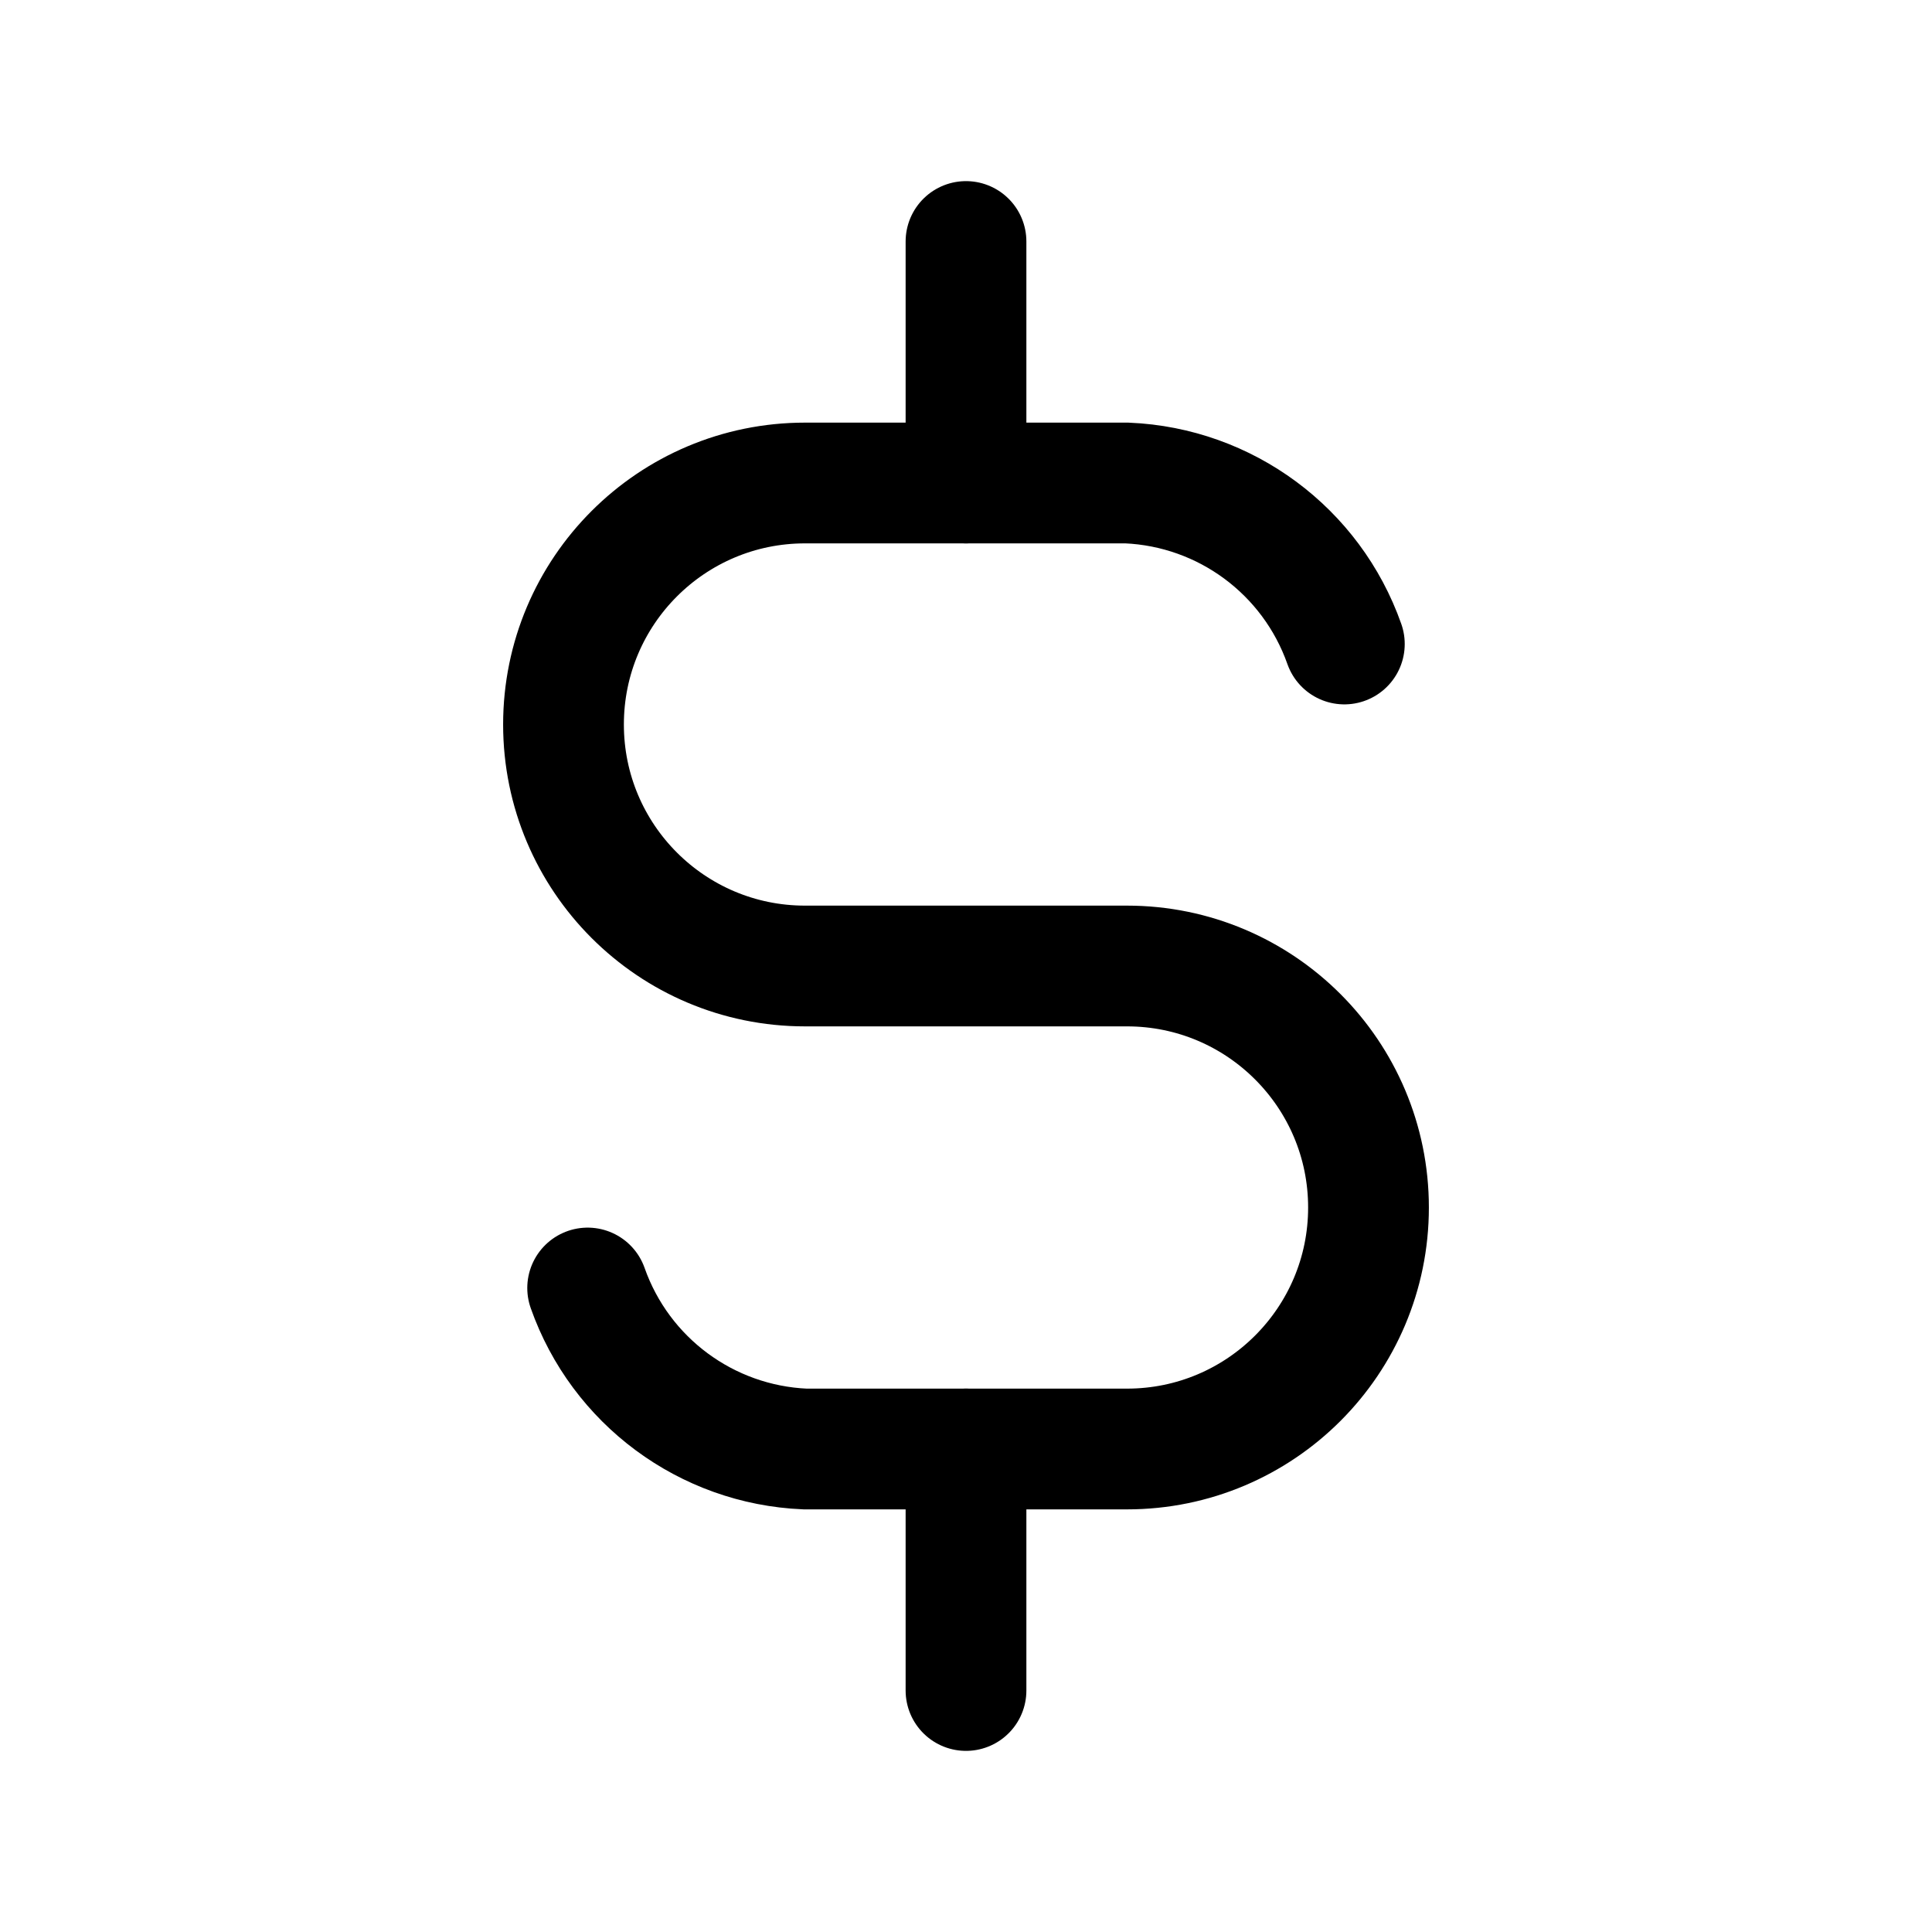
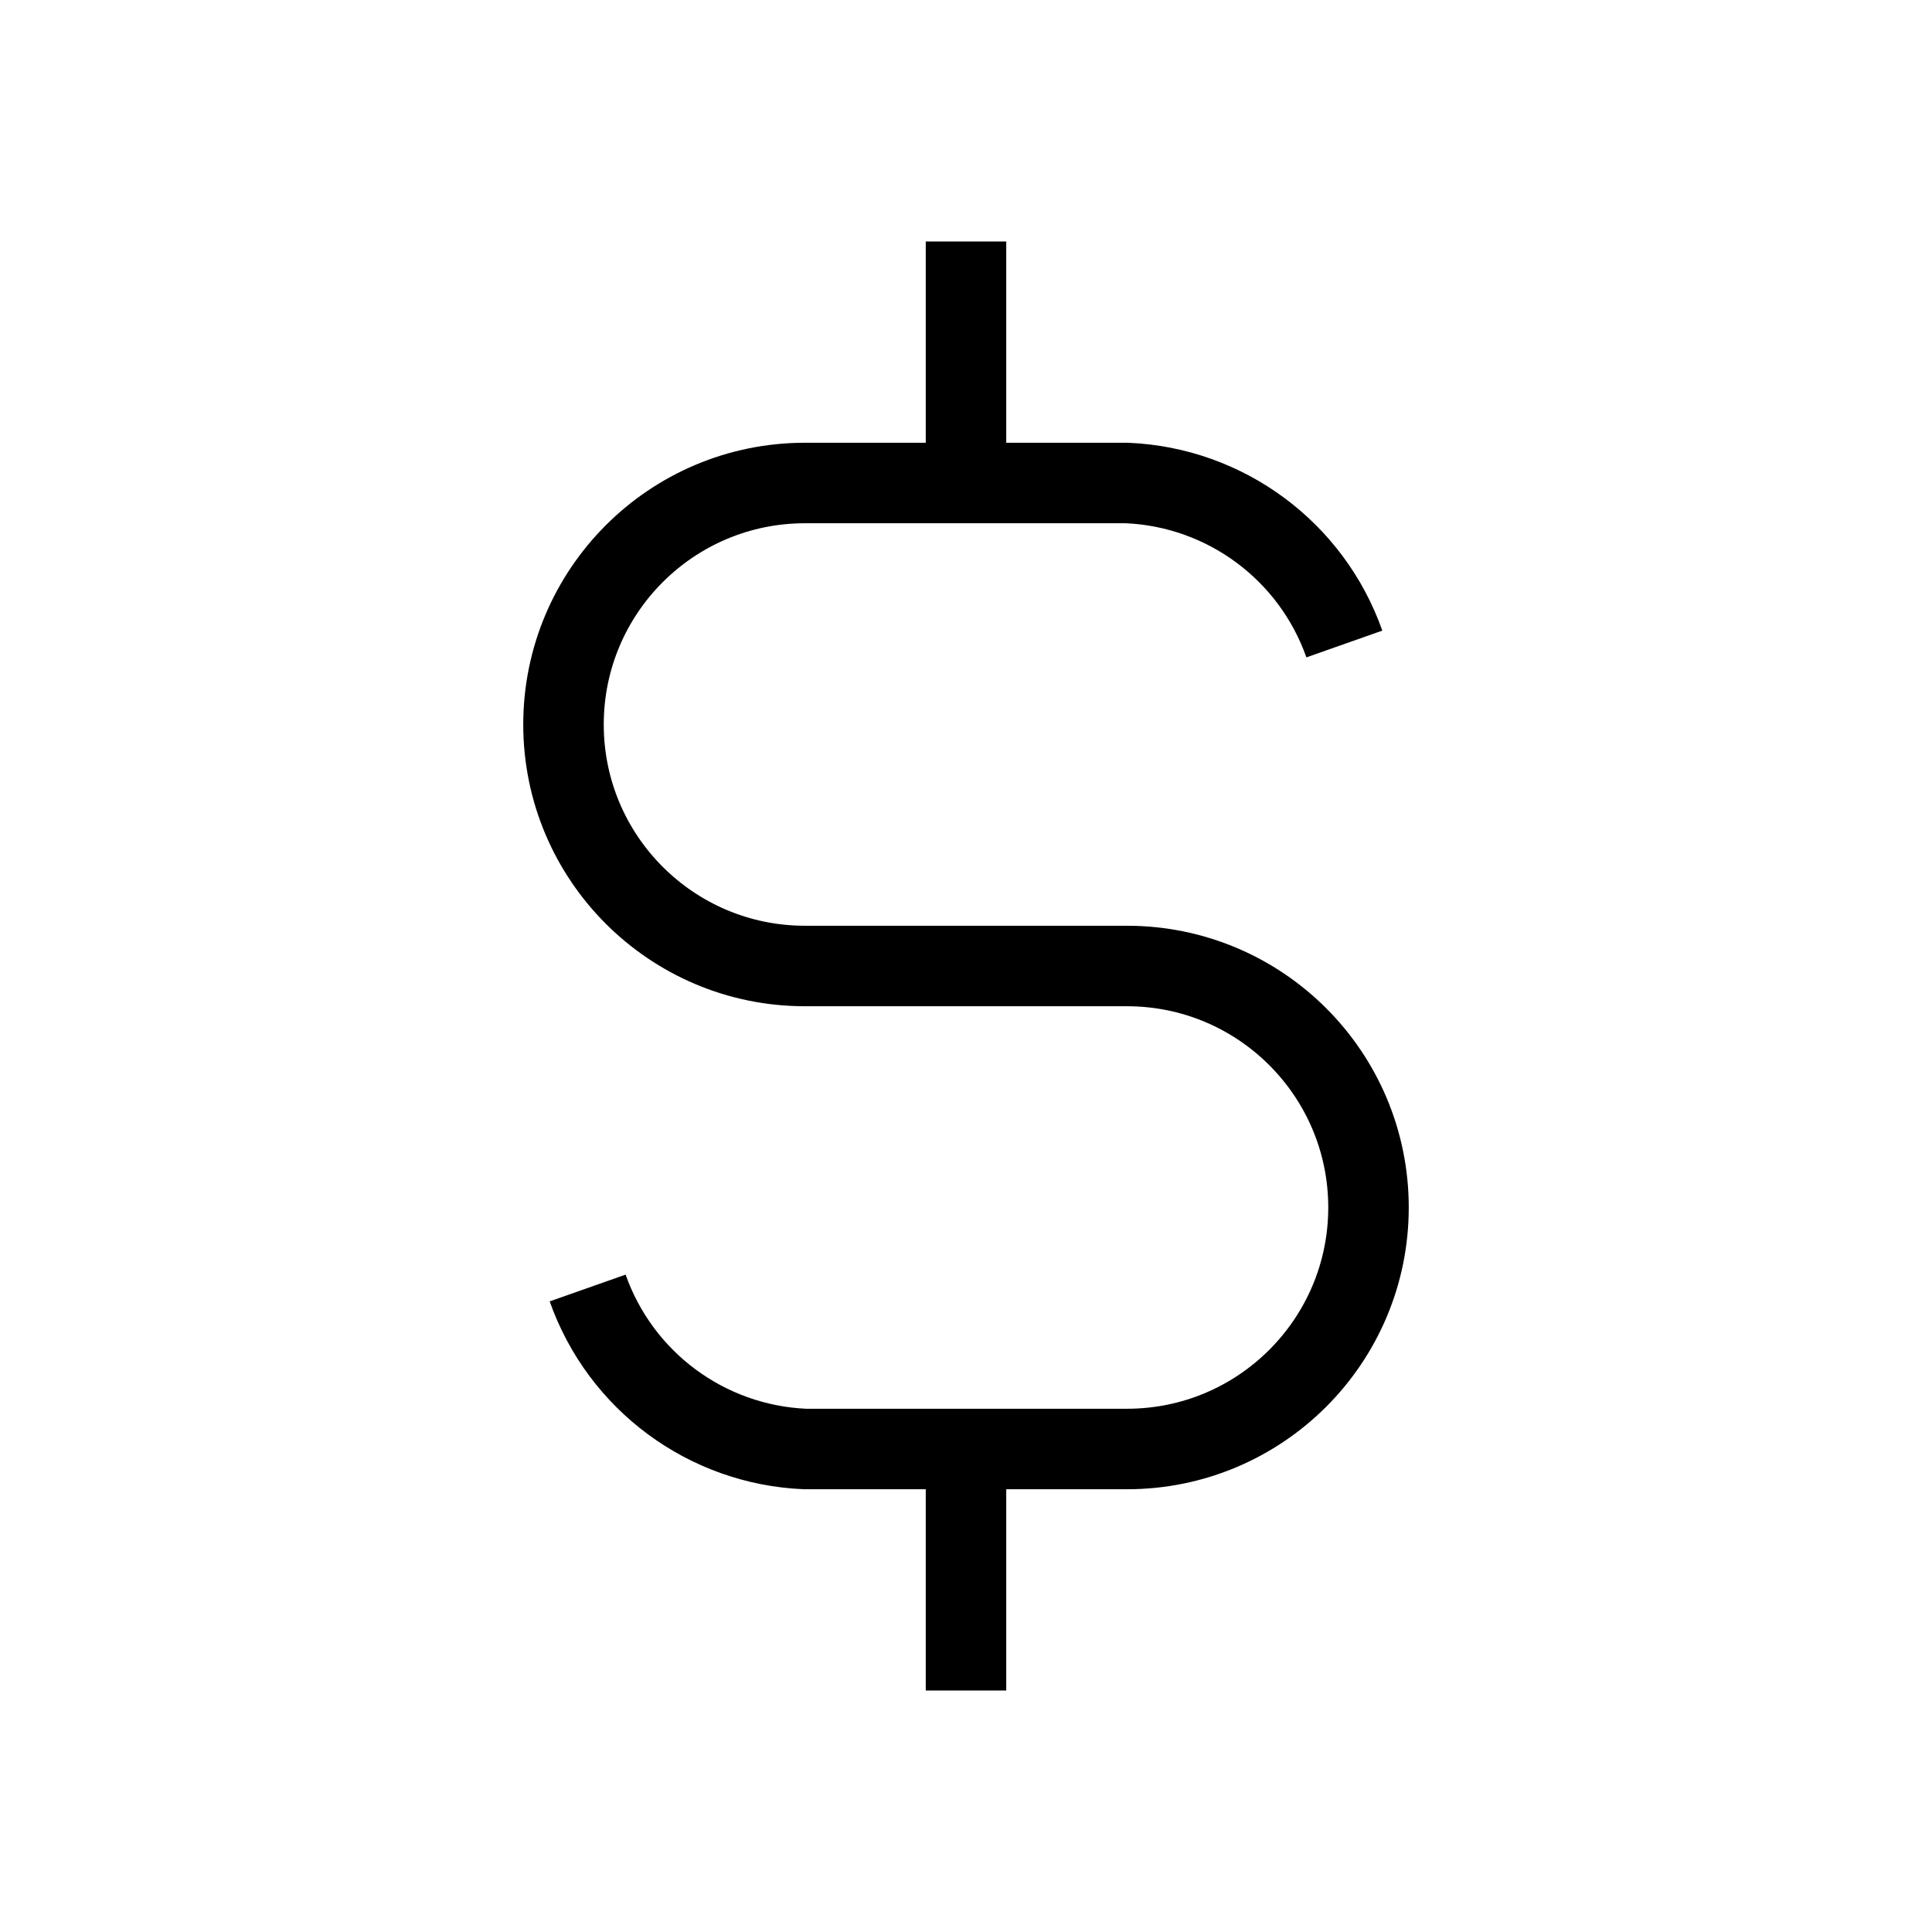
- <svg xmlns="http://www.w3.org/2000/svg" className="icon icon-tabler icon-tabler-currency-dollar" width="24" height="24" viewBox="0 0 24 24" stroke-width="1.5" stroke="currentColor" fill="none" stroke-linecap="round" strokeLinejoin="round">
+ <svg xmlns="http://www.w3.org/2000/svg" className="icon icon-tabler icon-tabler-currency-dollar" width="24" height="24" viewBox="0 0 24 24" strokeWidth="1.5" stroke="currentColor" fill="none" strokeLinecap="round" strokeLinejoin="round">
  <path stroke="none" d="M0 0h24v24H0z" fill="none" />
  <path d="M16.7 8a3 3 0 0 0 -2.7 -2h-4a3 3 0 0 0 0 6h4a3 3 0 0 1 0 6h-4a3 3 0 0 1 -2.7 -2" />
  <path d="M12 3v3m0 12v3" />
</svg>
